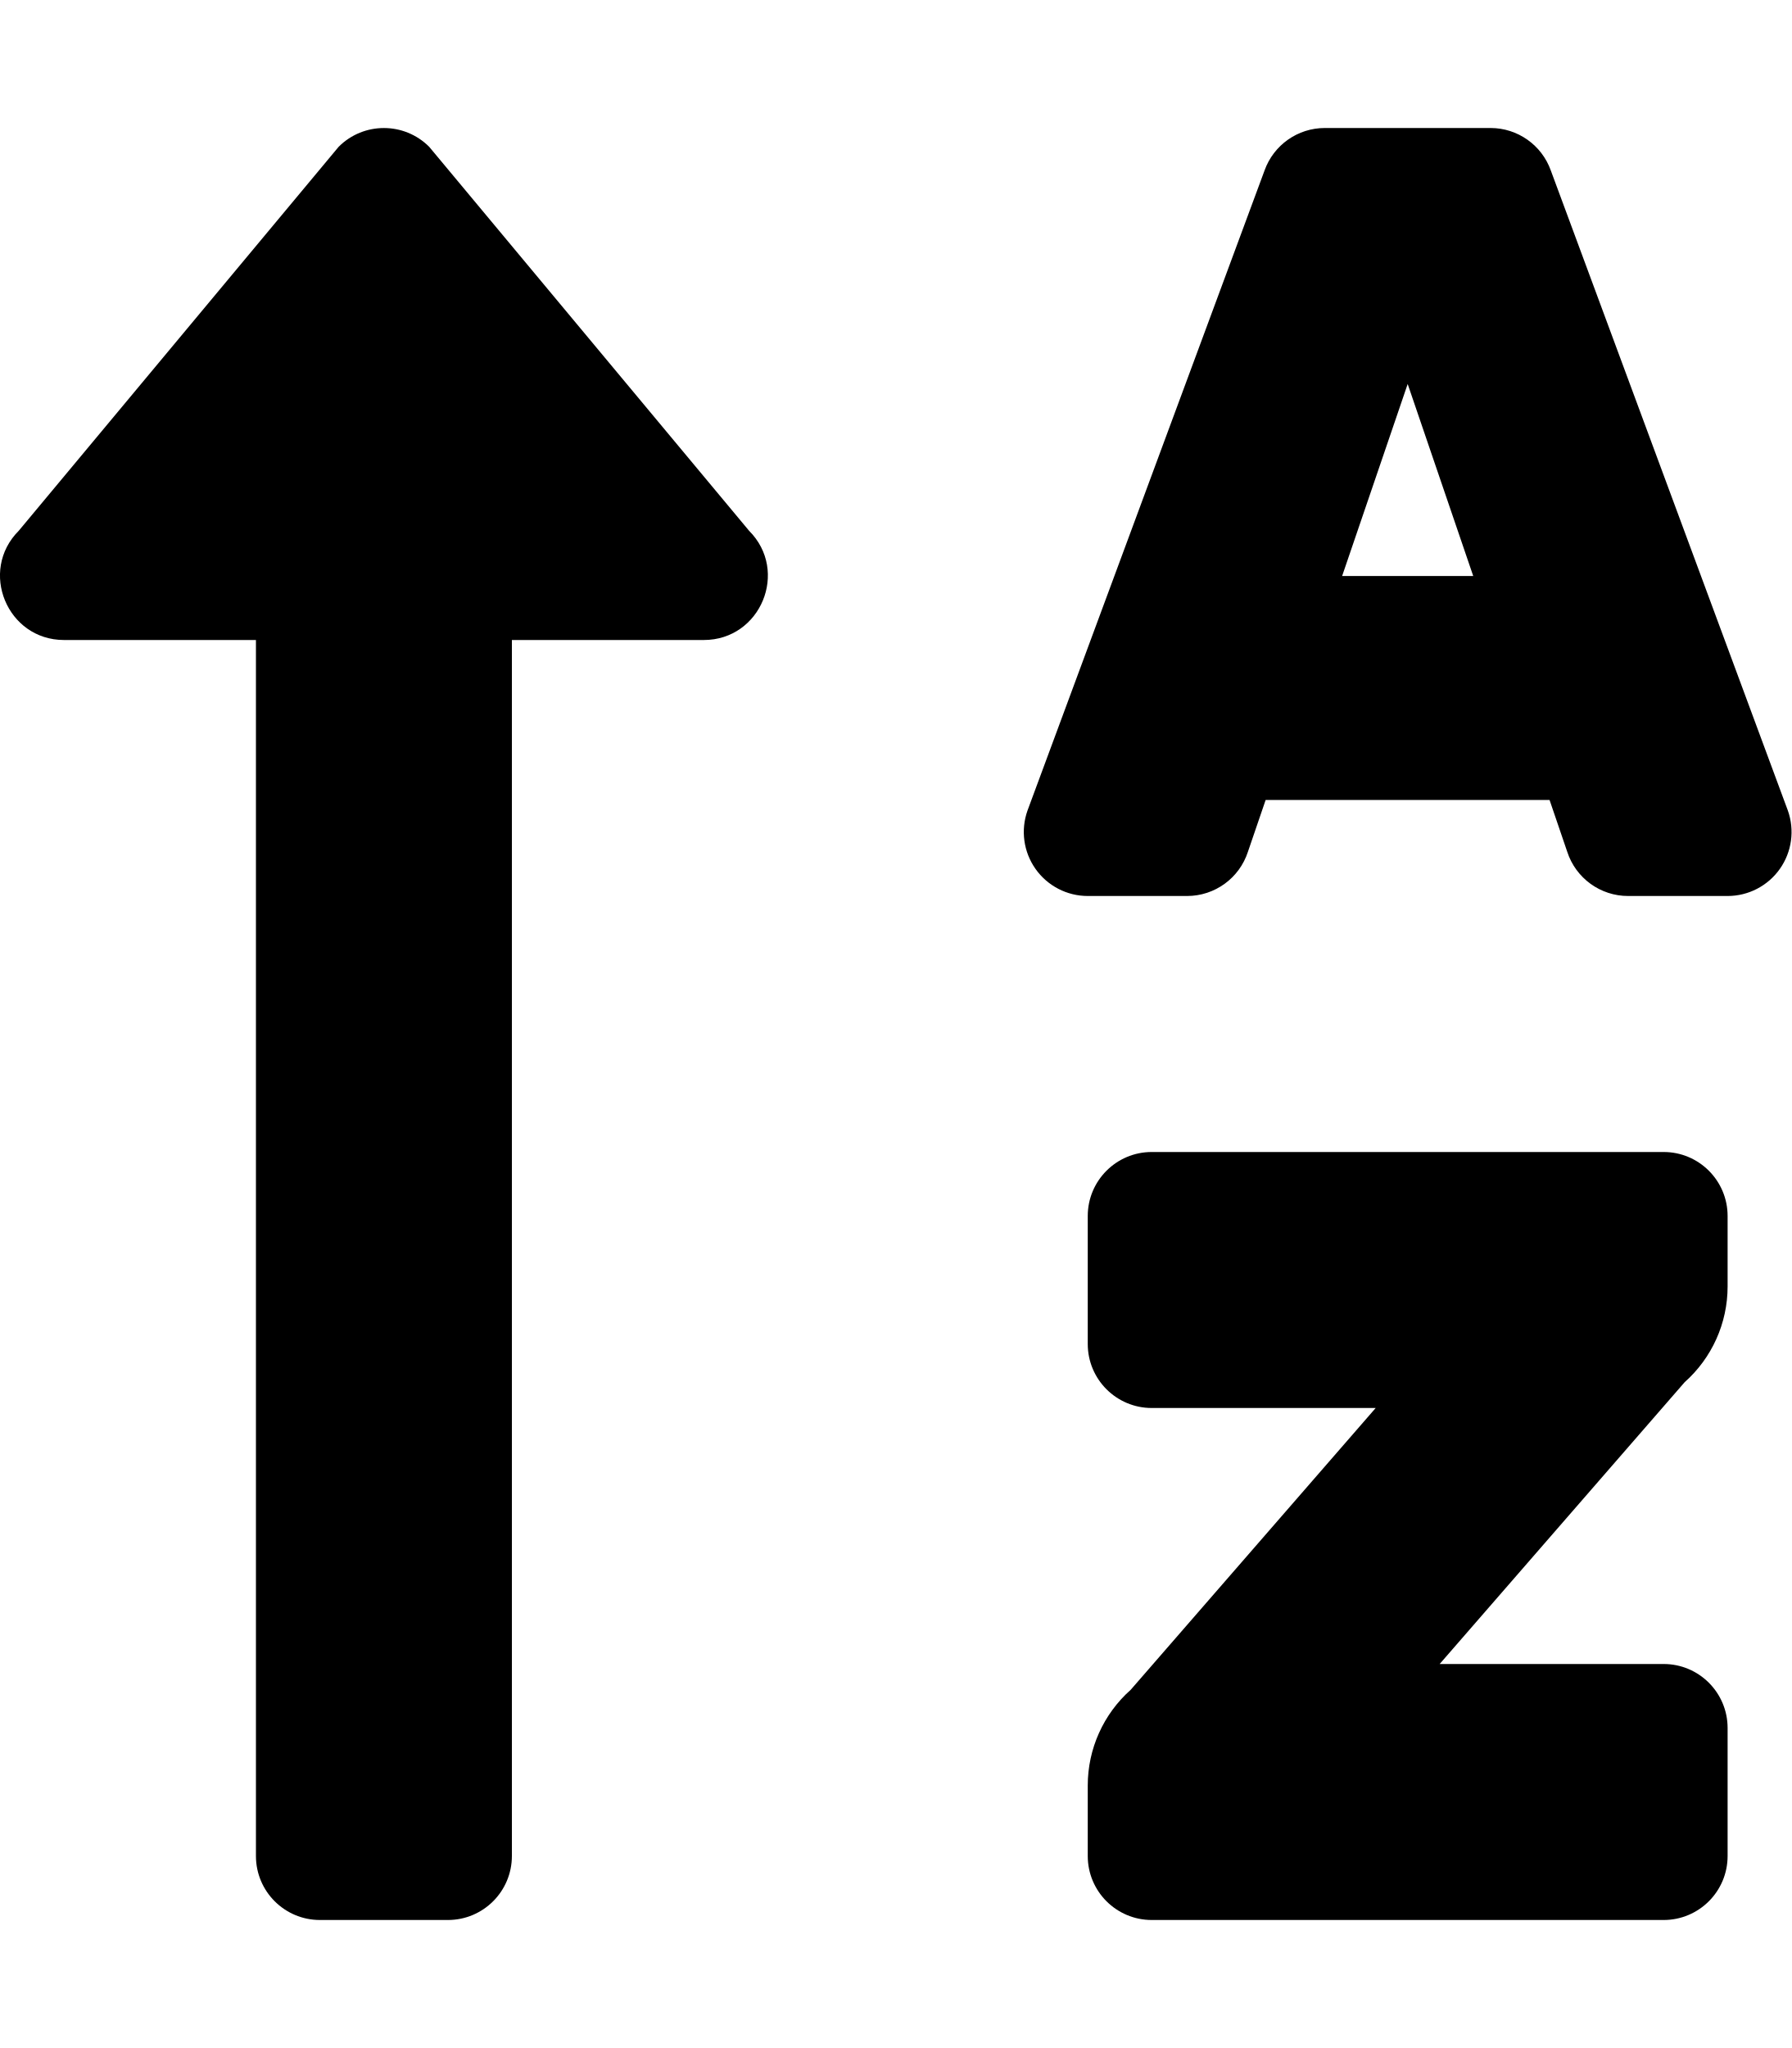
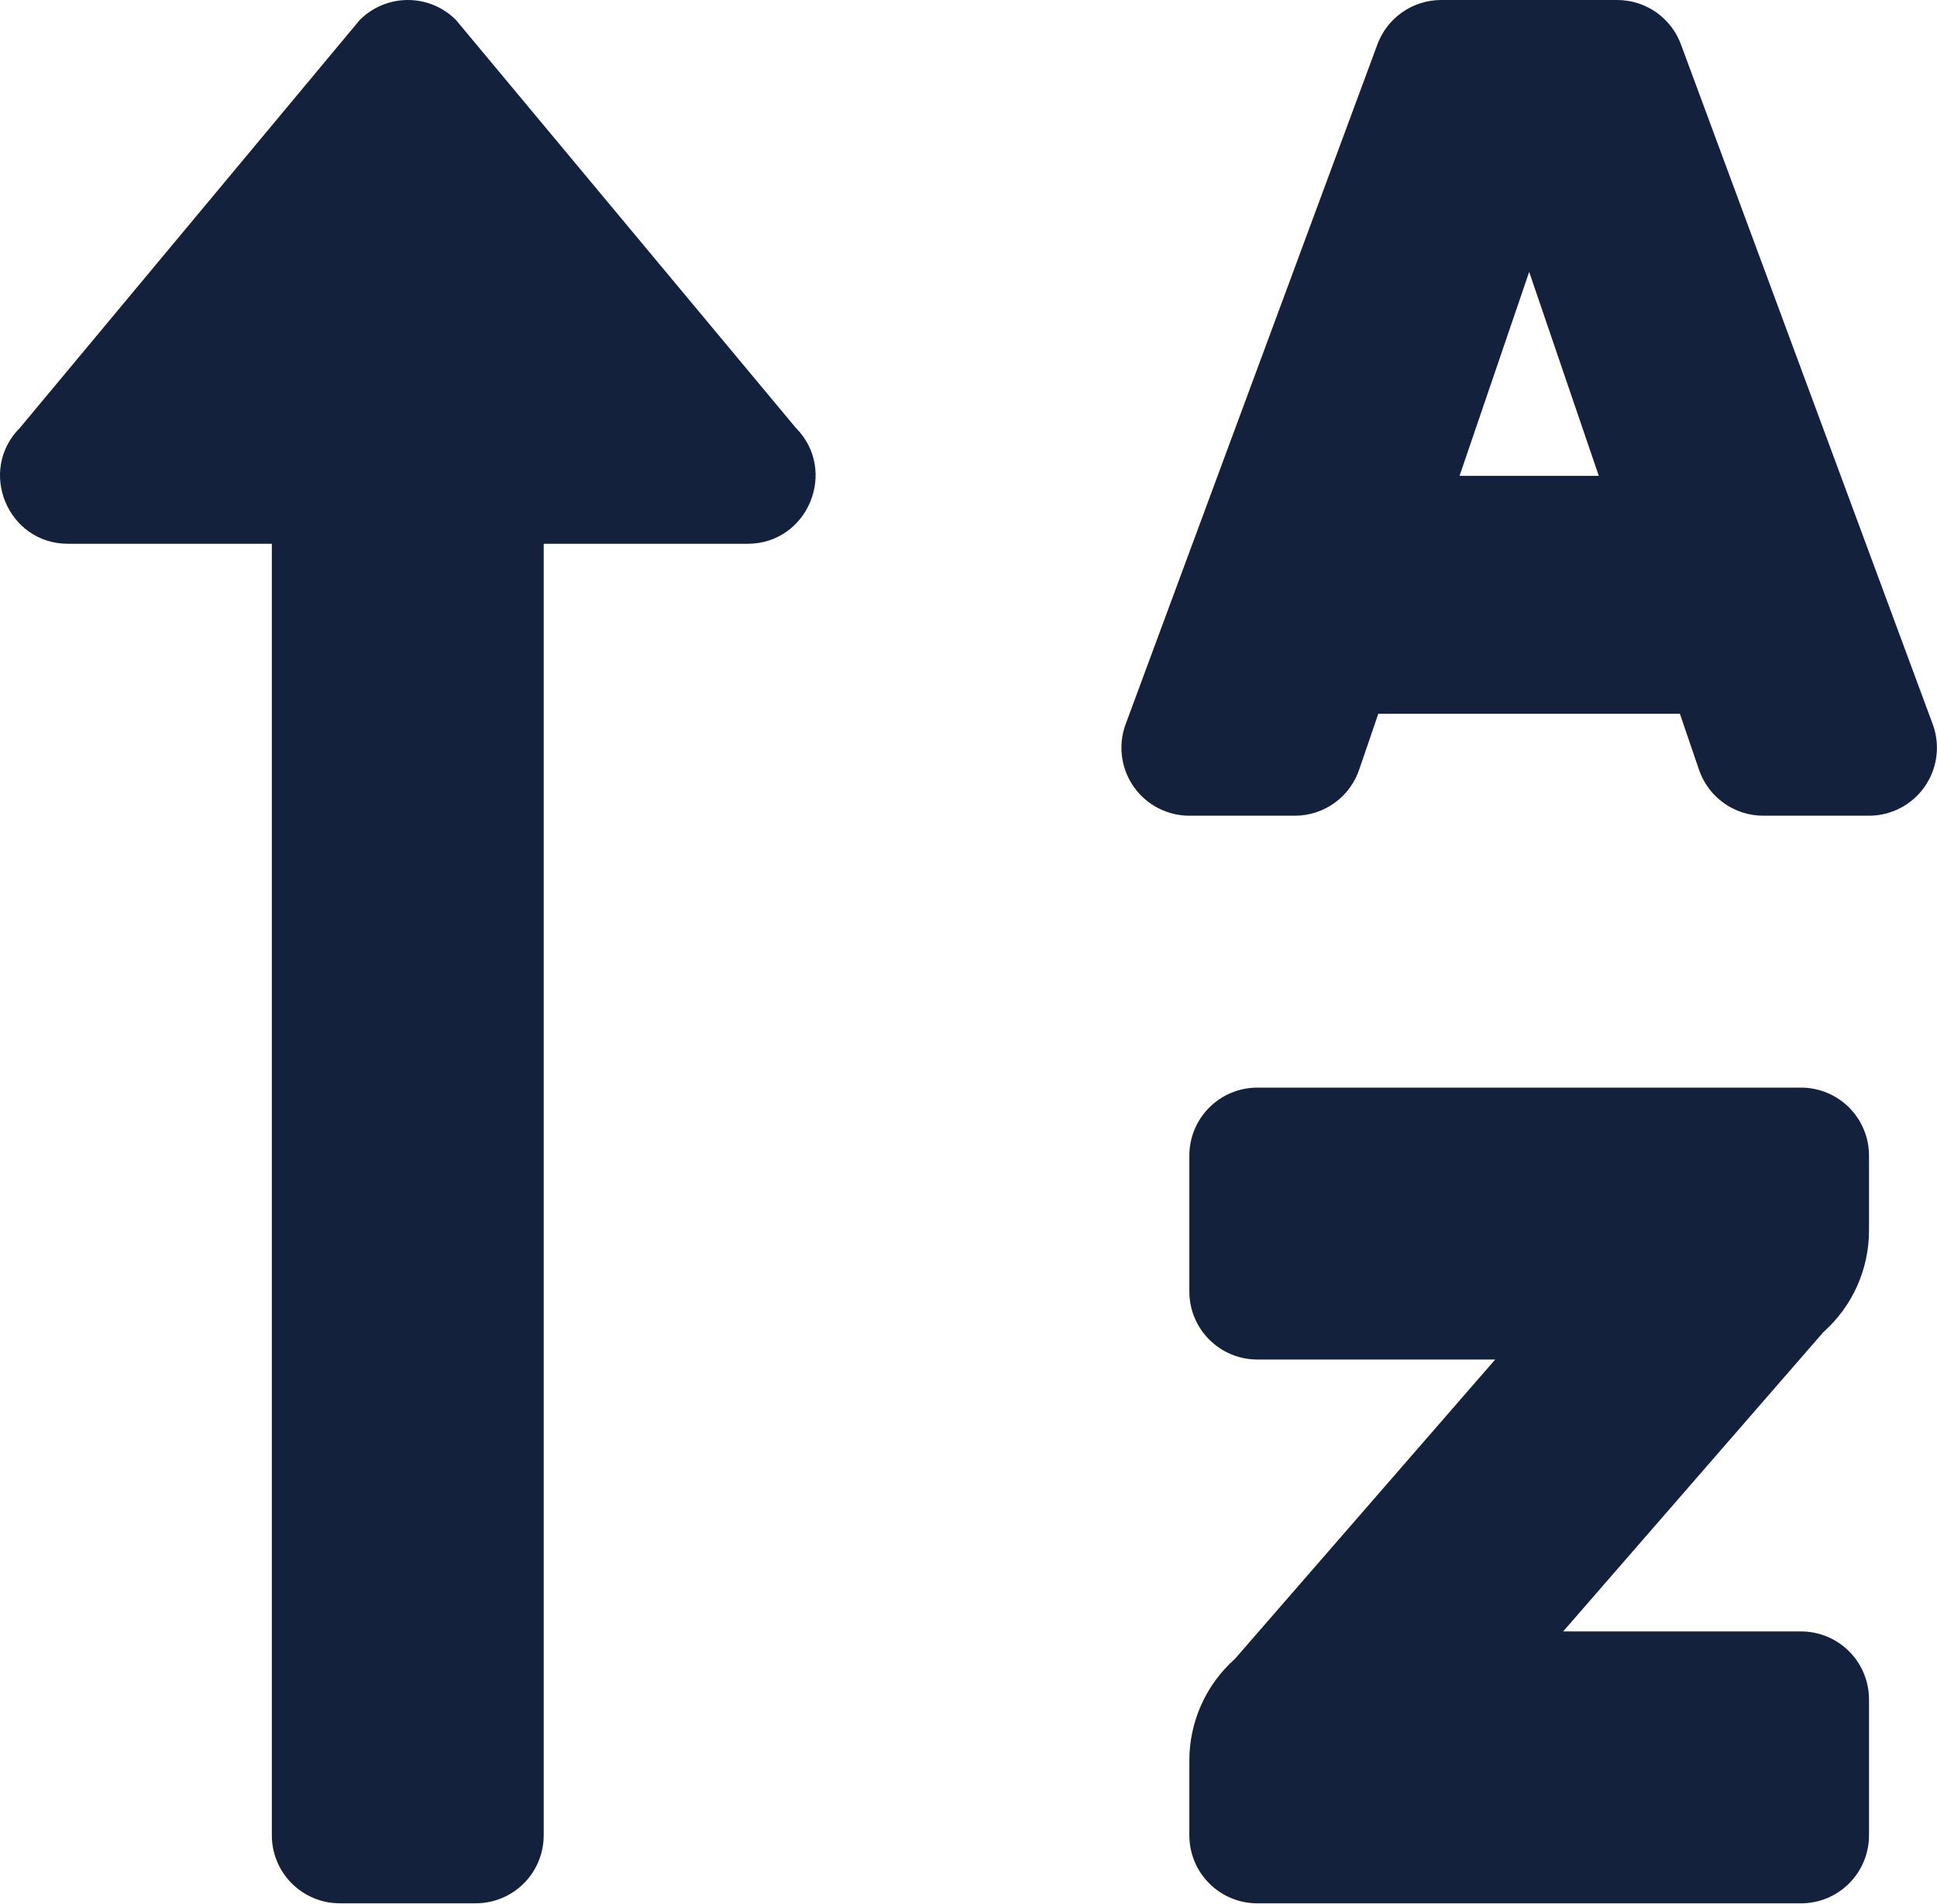
- <svg xmlns="http://www.w3.org/2000/svg" aria-hidden="true" focusable="false" data-prefix="fas" data-icon="sort-alpha-up" class="svg-inline--fa fa-sort-alpha-up fa-w-14" role="img" viewBox="0 0 448 512">
-   <path fill="currentColor" d="M16 160h48v304a16 16 0 0 0 16 16h32a16 16 0 0 0 16-16V160h48c14.21 0 21.38-17.24 11.31-27.31l-80-96a16 16 0 0 0-22.62 0l-80 96C-5.35 142.74 1.78 160 16 160zm400 128H288a16 16 0 0 0-16 16v32a16 16 0 0 0 16 16h56l-61.26 70.45A32 32 0 0 0 272 446.37V464a16 16 0 0 0 16 16h128a16 16 0 0 0 16-16v-32a16 16 0 0 0-16-16h-56l61.26-70.45A32 32 0 0 0 432 321.63V304a16 16 0 0 0-16-16zm31.06-85.38l-59.27-160A16 16 0 0 0 372.72 32h-41.44a16 16 0 0 0-15.07 10.62l-59.27 160A16 16 0 0 0 272 224h24.83a16 16 0 0 0 15.23-11.08l4.42-12.92h71l4.41 12.92A16 16 0 0 0 407.16 224H432a16 16 0 0 0 15.06-21.38zM335.61 144L352 96l16.39 48z" />
+ <svg xmlns="http://www.w3.org/2000/svg" width="456" height="448" viewBox="0 0 456 448" fill="none">
+   <path d="M175.996 127.993H127.996V431.993C127.996 436.236 126.311 440.306 123.31 443.306C120.309 446.307 116.24 447.993 111.996 447.993H79.996C75.753 447.993 71.683 446.307 68.683 443.306C65.682 440.306 63.996 436.236 63.996 431.993V127.993H15.996C1.806 127.993 -5.364 110.753 4.706 100.683L84.706 4.683C87.707 1.684 91.775 0 96.016 0C100.258 0 104.326 1.684 107.326 4.683L187.326 100.683C197.346 110.733 190.216 127.993 175.996 127.993Z" fill="#14213D" />
+   <path d="M423.992 256H295.992C291.748 256 287.679 257.686 284.678 260.686C281.677 263.687 279.992 267.757 279.992 272V304C279.992 308.243 281.677 312.313 284.678 315.314C287.679 318.314 291.748 320 295.992 320H351.992L290.732 390.45C287.354 393.453 284.65 397.137 282.799 401.259C280.948 405.382 279.991 409.851 279.992 414.37V432C279.992 436.243 281.677 440.313 284.678 443.314C287.679 446.314 291.748 448 295.992 448H423.992C428.235 448 432.305 446.314 435.305 443.314C438.306 440.313 439.992 436.243 439.992 432V400C439.992 395.757 438.306 391.687 435.305 388.686C432.305 385.686 428.235 384 423.992 384H367.992L429.252 313.55C432.629 310.547 435.333 306.863 437.184 302.741C439.035 298.618 439.992 294.149 439.992 289.63V272C439.992 267.757 438.306 263.687 435.305 260.686C432.305 257.686 428.235 256 423.992 256ZM455.052 170.62L395.782 10.62C394.672 7.512 392.628 4.823 389.93 2.921C387.232 1.02 384.012 -0 380.712 8.36615e-08H339.272C335.971 -0 332.751 1.02 330.053 2.921C327.355 4.823 325.311 7.512 324.202 10.62L264.932 170.62C264.07 173.034 263.8 175.62 264.146 178.159C264.492 180.699 265.443 183.118 266.919 185.214C268.395 187.309 270.353 189.02 272.628 190.201C274.903 191.382 277.428 191.999 279.992 192H304.822C308.206 192.001 311.503 190.929 314.24 188.938C316.976 186.947 319.011 184.14 320.052 180.92L324.472 168H395.472L399.882 180.92C400.924 184.147 402.965 186.959 405.71 188.95C408.454 190.942 411.761 192.01 415.152 192H439.992C442.555 191.999 445.08 191.382 447.355 190.201C449.63 189.02 451.588 187.309 453.064 185.214C454.54 183.118 455.491 180.699 455.837 178.159C456.183 175.62 455.914 173.034 455.052 170.62ZM343.602 112L359.992 64L376.382 112H343.602Z" fill="#14213D" />
</svg>
